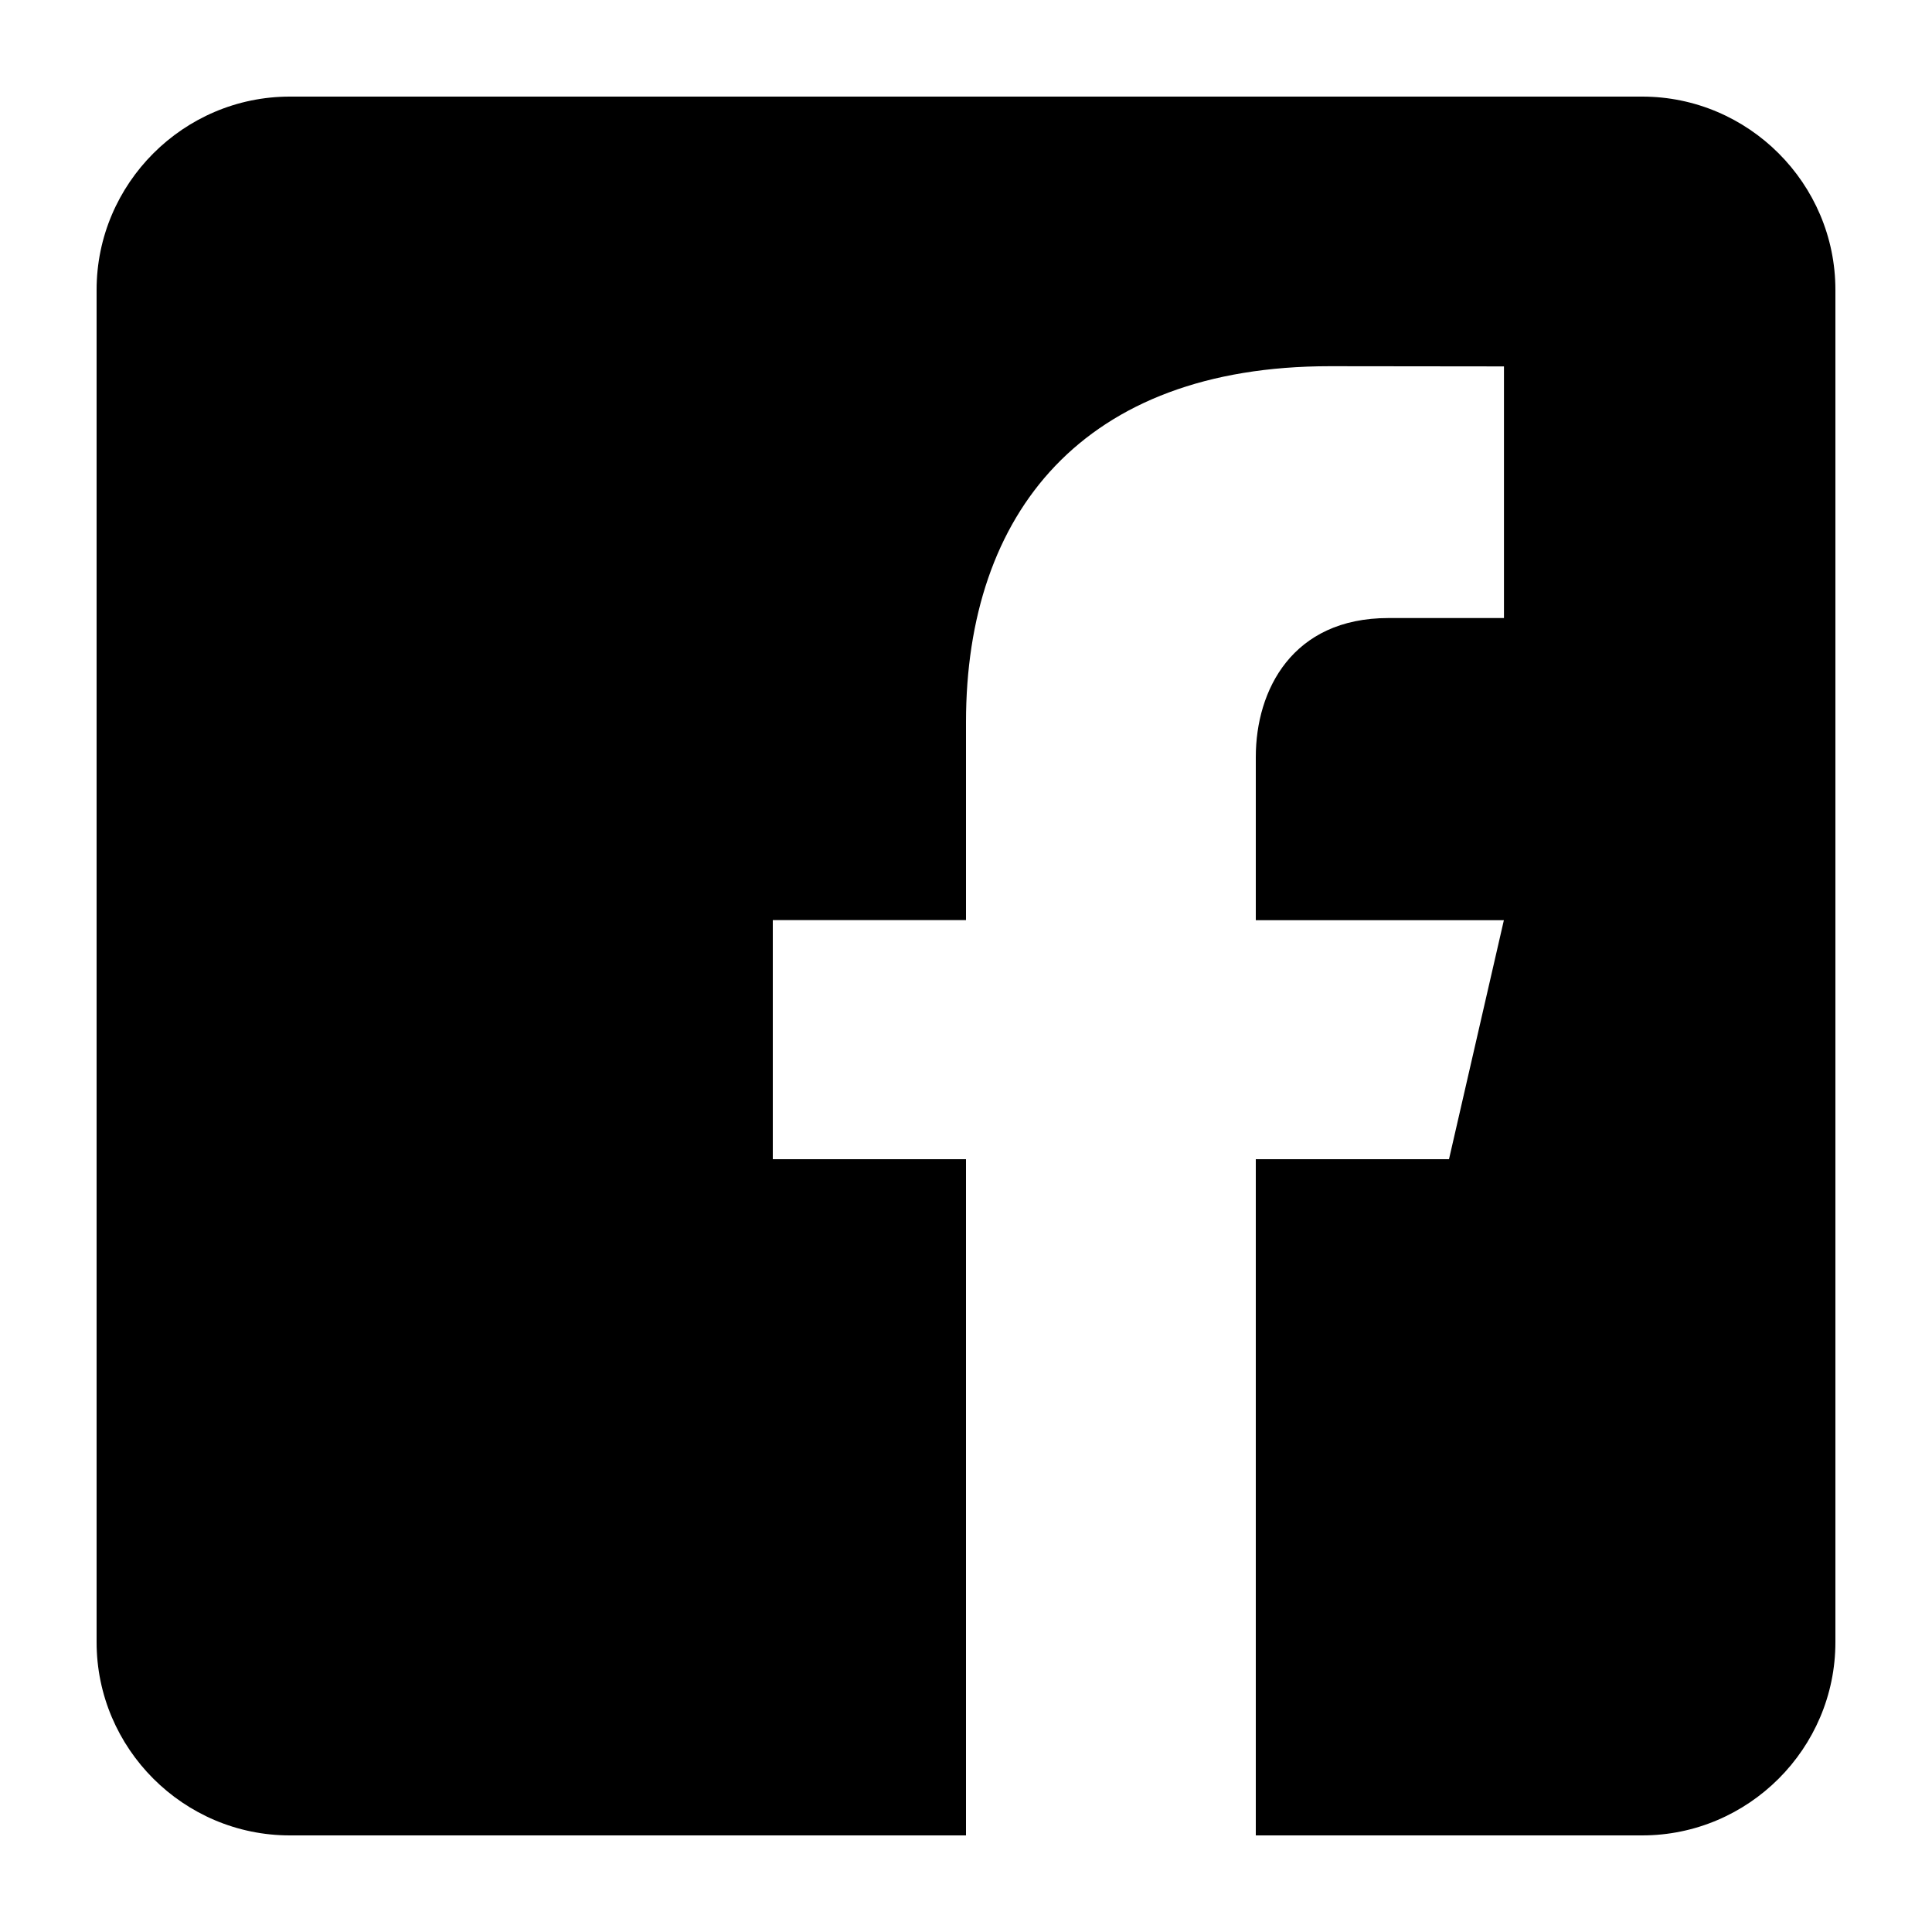
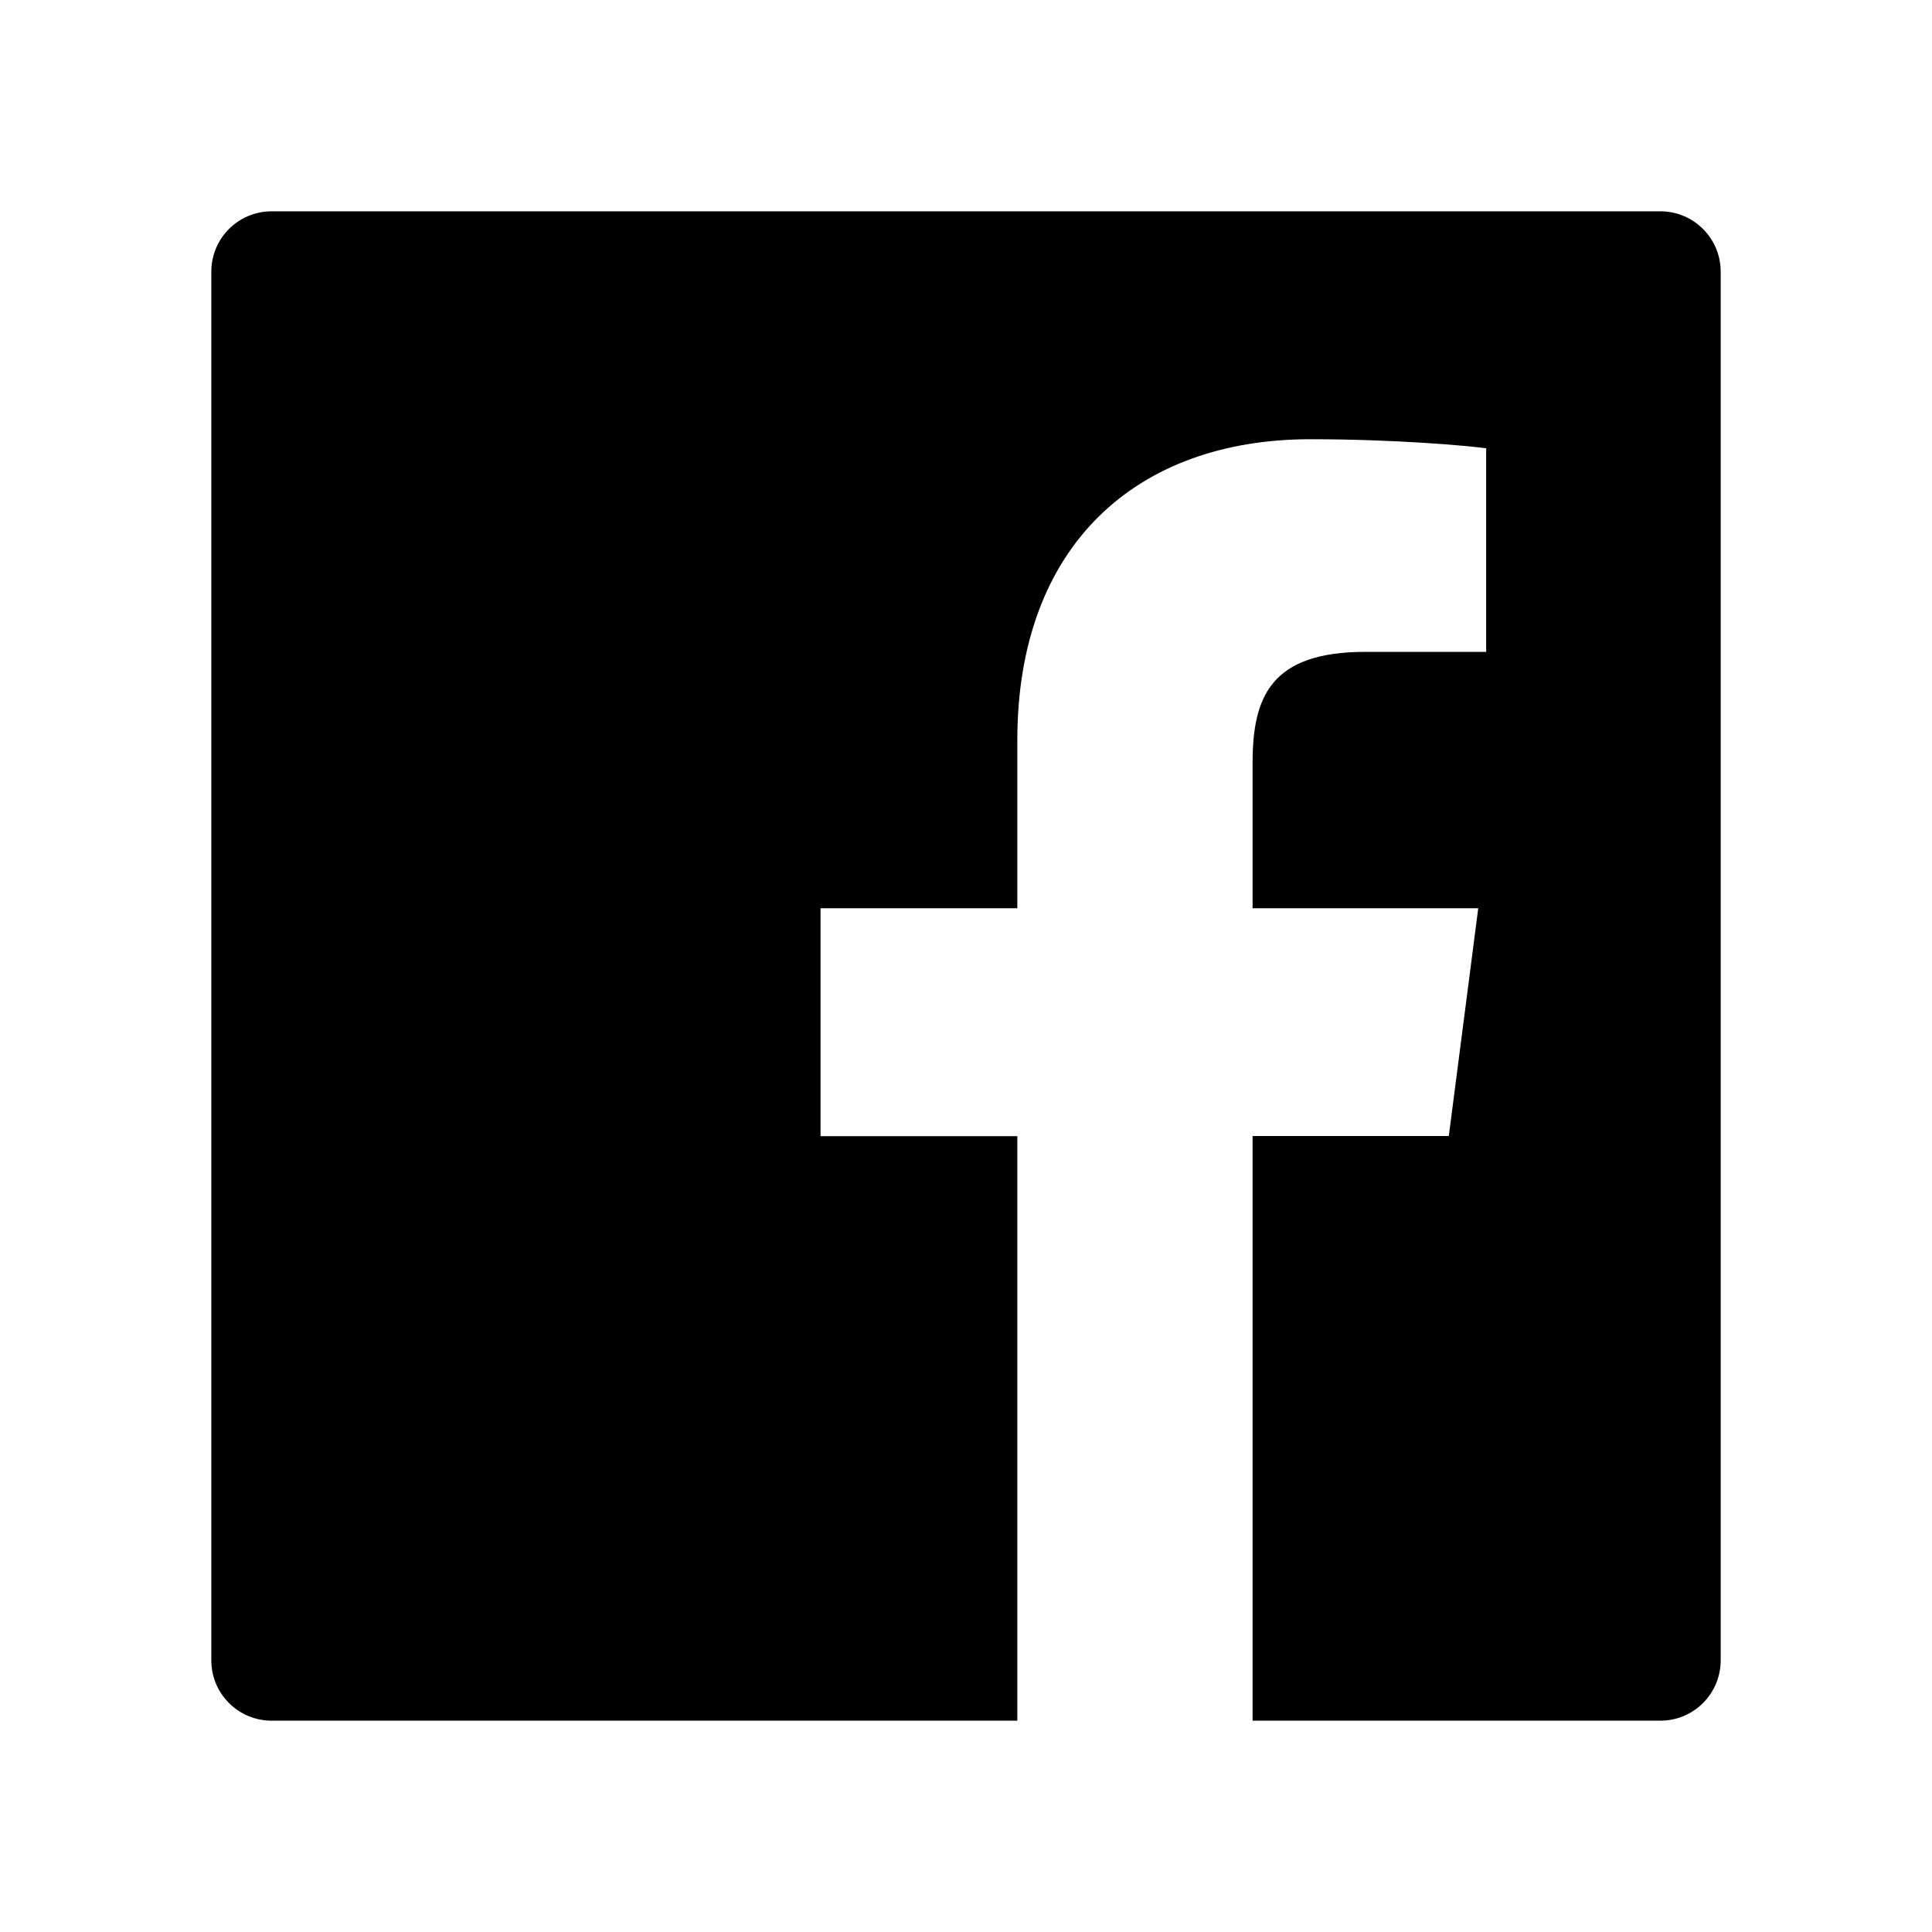
- <svg xmlns="http://www.w3.org/2000/svg" width="20" height="20" viewBox="0 0 20 20">
-   <path fill="currentColor" d="M17 1H3c-1.1 0-2 .9-2 2v14c0 1.101.9 2 2 2h7v-7H8V9.525h2v-2.05c0-2.164 1.212-3.684 3.766-3.684l1.803.002v2.605h-1.197c-.994 0-1.372.746-1.372 1.438v1.69h2.568L15 12h-2v7h4c1.1 0 2-.899 2-2V3c0-1.1-.9-2-2-2" />
+ <svg xmlns="http://www.w3.org/2000/svg" width="1em" height="1em" viewBox="0 0 1024 1024">
+   <path d="M0 0h1024v1024H0z" fill="none" />
+   <path fill="currentColor" d="M880 112H144c-17.7 0-32 14.3-32 32v736c0 17.7 14.3 32 32 32h736c17.7 0 32-14.3 32-32V144c0-17.7-14.3-32-32-32m-92.4 233.5h-63.9c-50.1 0-59.8 23.8-59.8 58.8v77.1h119.6l-15.6 120.7h-104V912H539.2V602.2H434.9V481.4h104.3v-89c0-103.3 63.1-159.6 155.3-159.6c44.2 0 82.1 3.3 93.2 4.8v107.9z" />
</svg>
